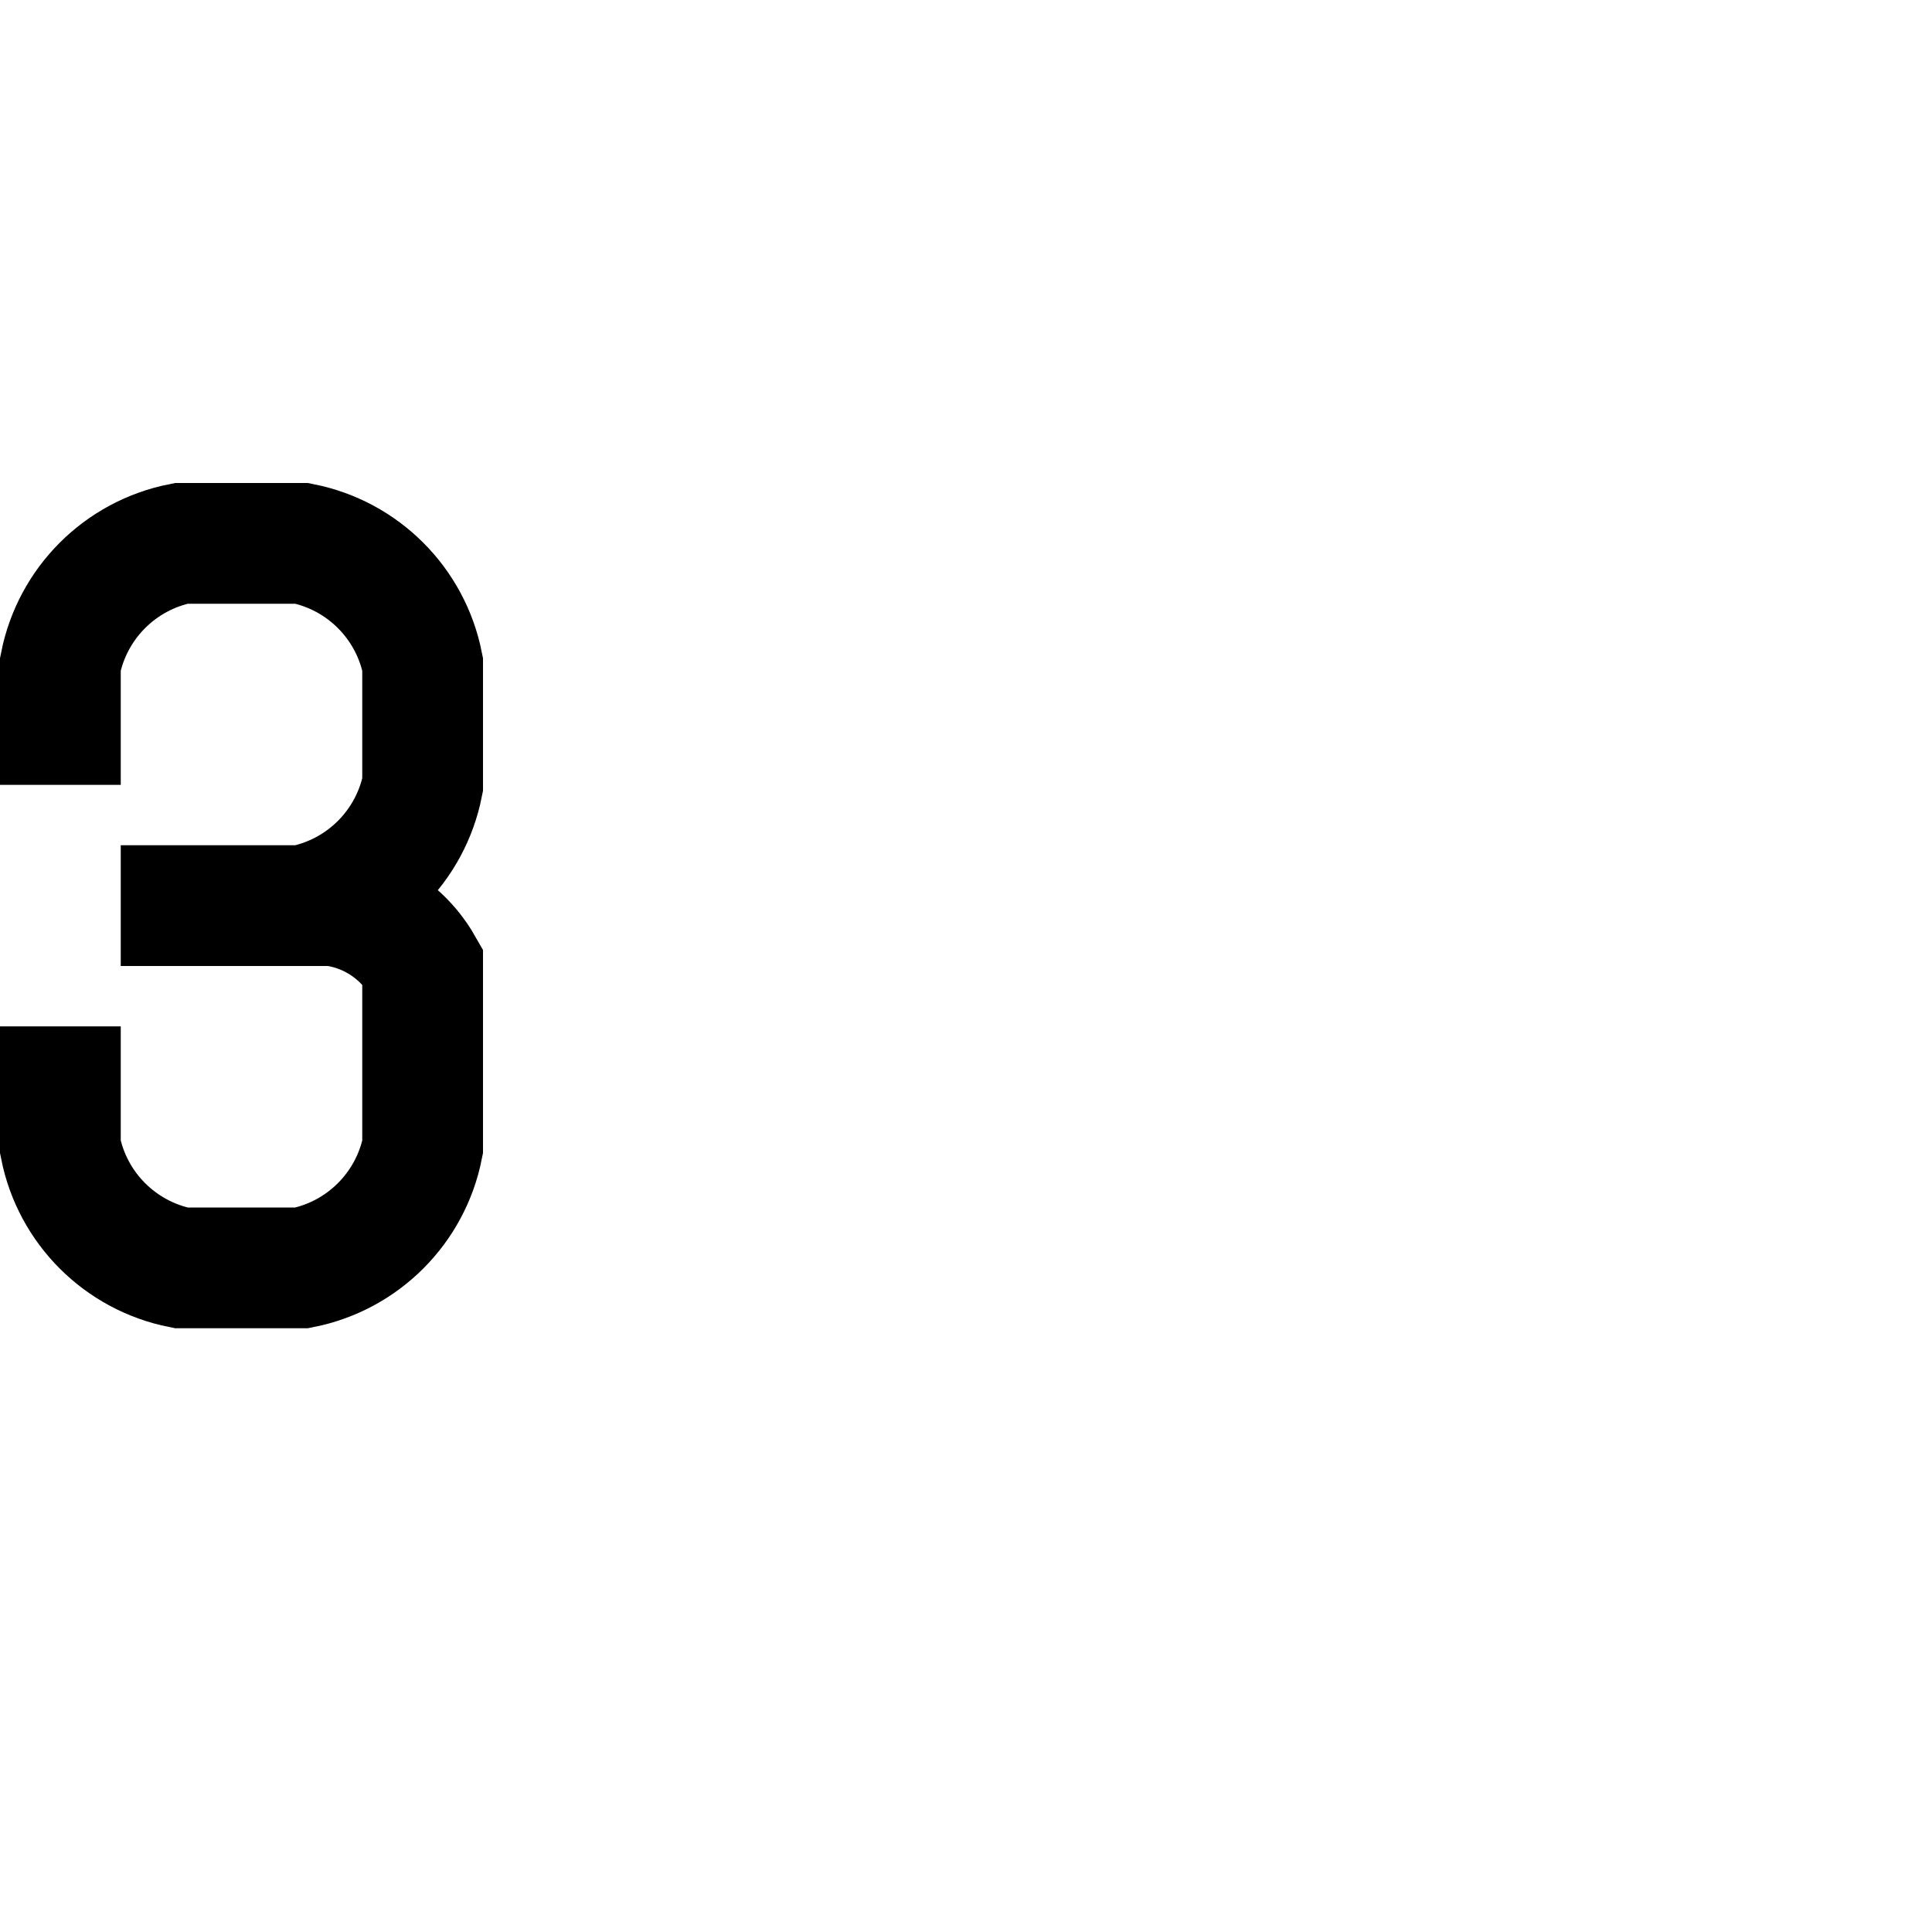
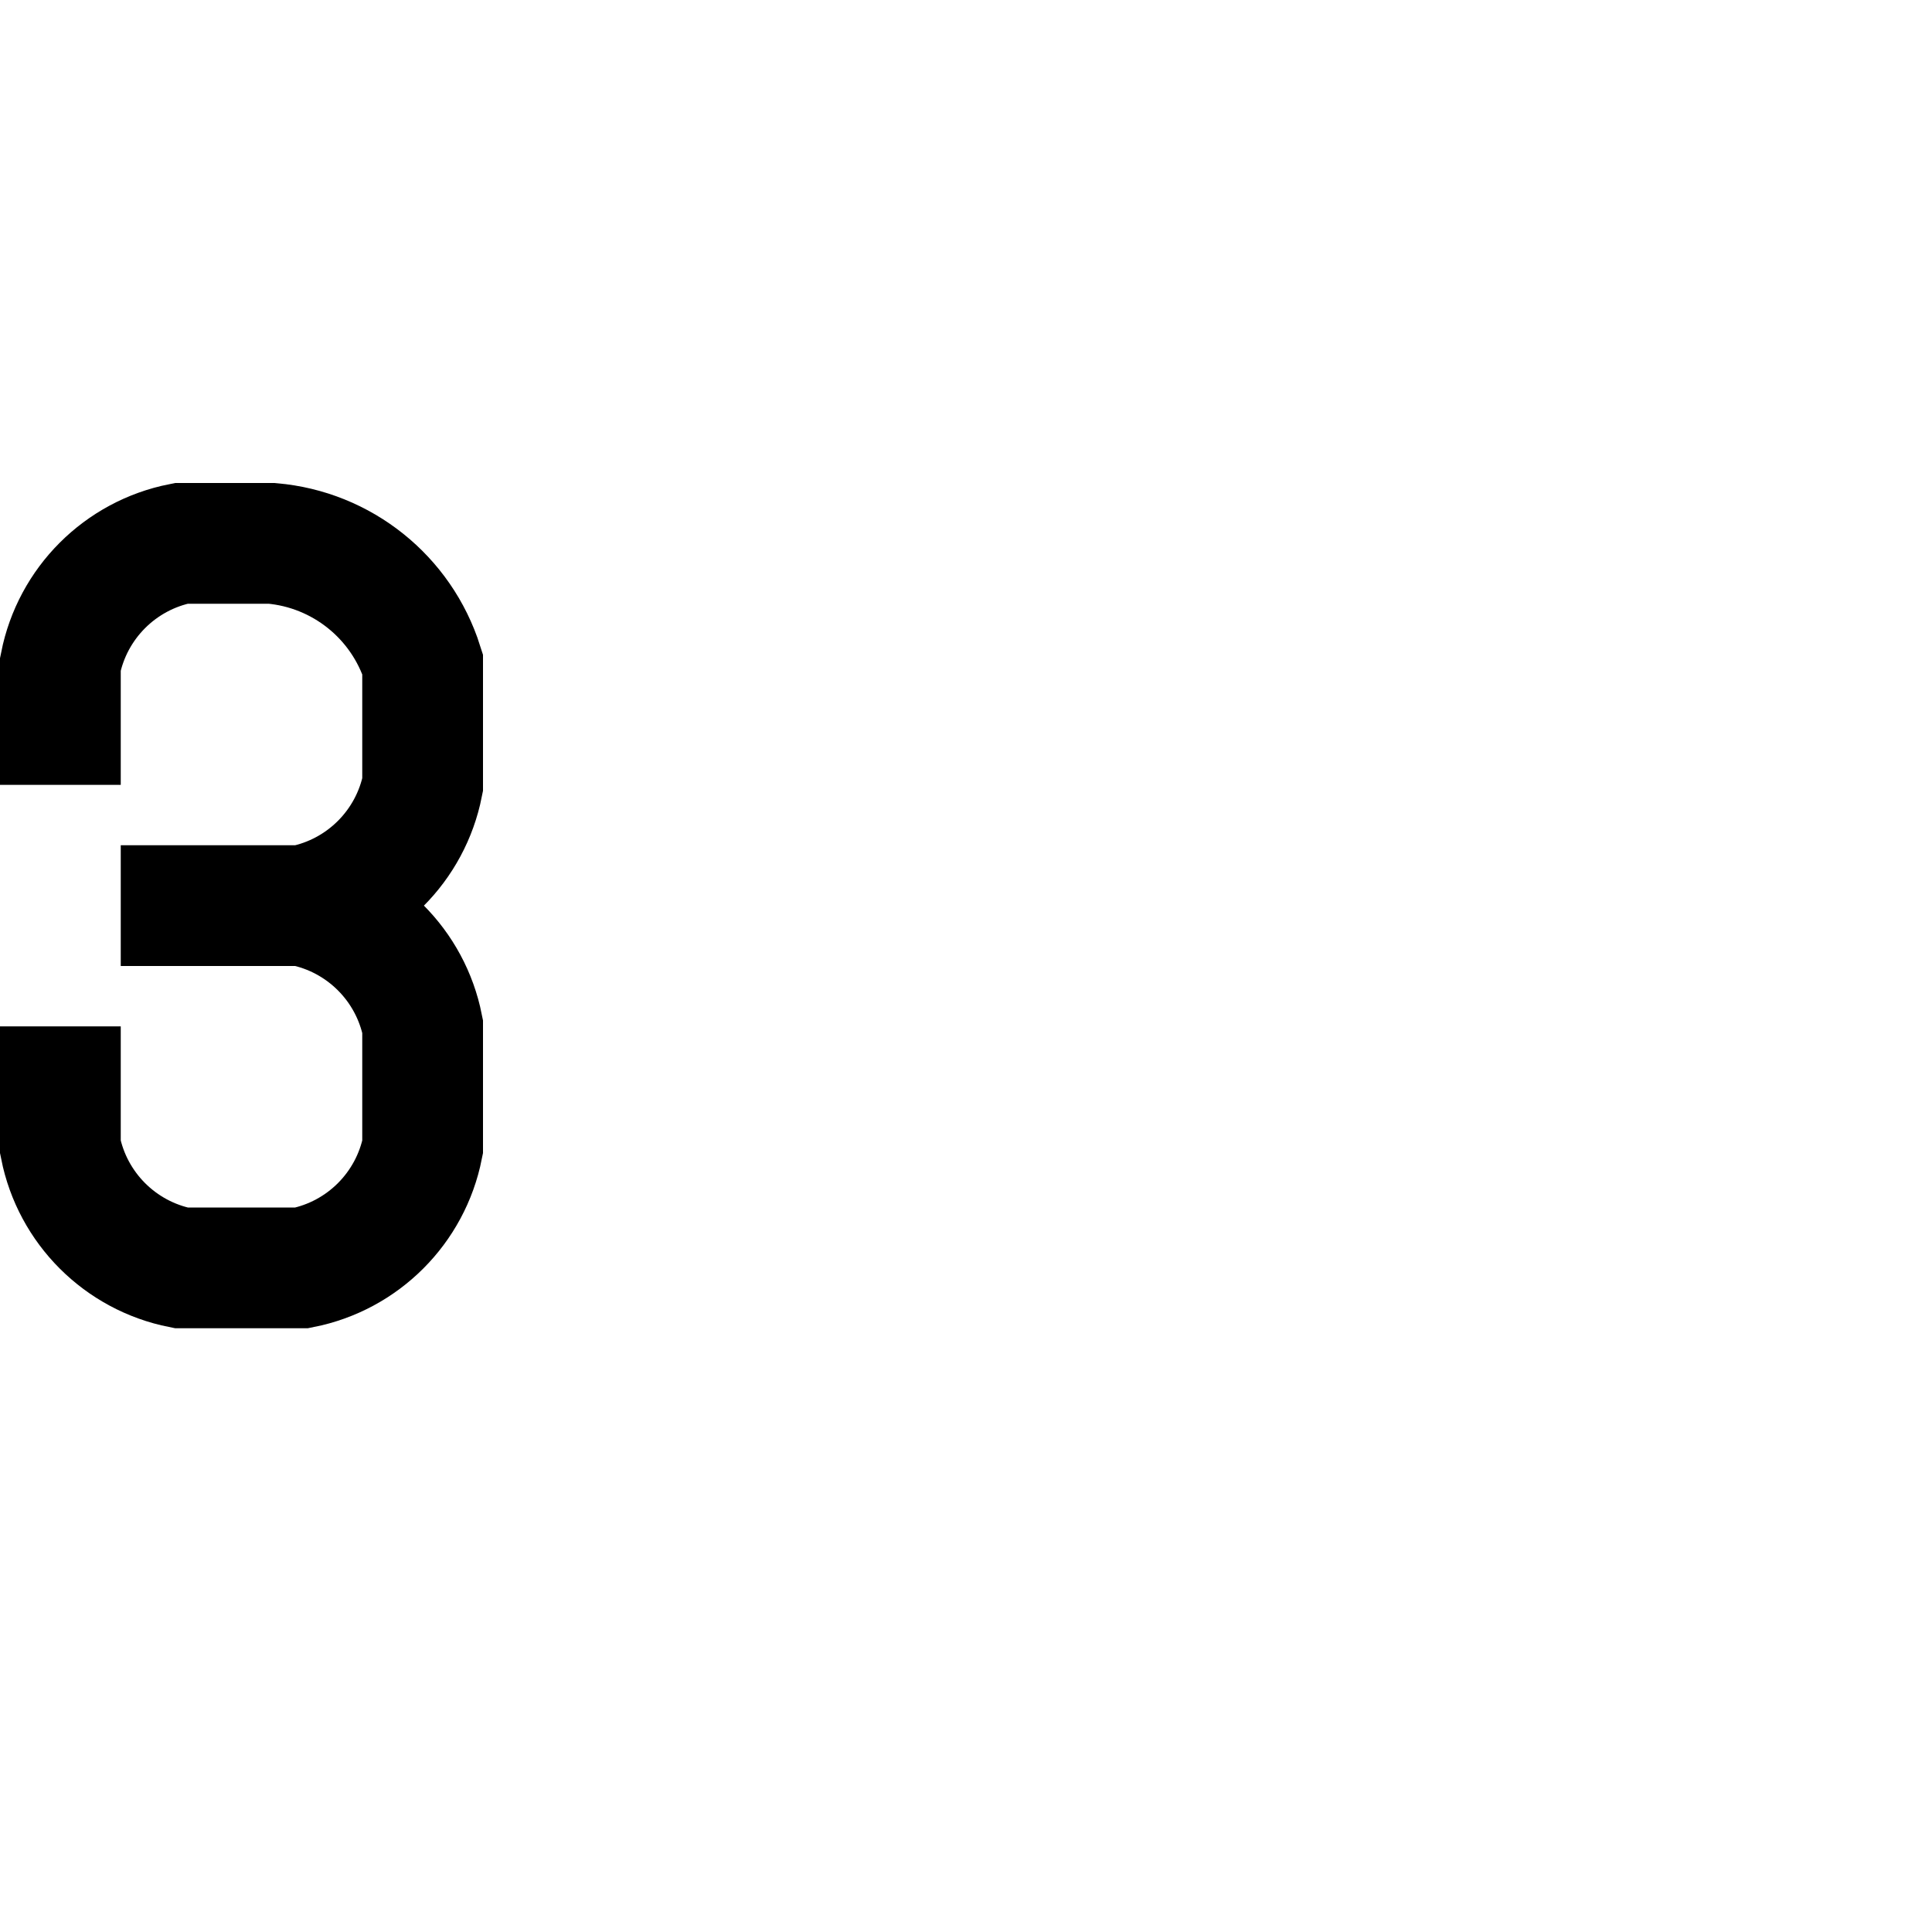
<svg xmlns="http://www.w3.org/2000/svg" viewBox="0 0 16 16" width="160" height="160">
-   <path d="M0.500 6.500 C0.500 6.333 0.500 5.667 0.500 5.500 C0.600 4.995 0.995 4.600 1.500 4.500 C1.833 4.500 2.167 4.500 2.500 4.500 C3.005 4.600 3.400 4.995 3.500 5.500 C3.500 5.833 3.500 6.167 3.500 6.500 C3.400 7.005 3.005 7.400 2.500 7.500 C2.904 7.449 3.298 7.646 3.500 8.000 C3.500 8.500 3.500 9.000 3.500 9.500 C3.400 10.005 3.005 10.400 2.500 10.500 C2.167 10.500 1.833 10.500 1.500 10.500 C0.995 10.400 0.600 10.005 0.500 9.500 C0.500 9.333 0.500 8.667 0.500 8.500  M1.000 7.500 C1.333 7.500 2.667 7.500 3.000 7.500 " fill="none" stroke="#000" stroke-width="1.0" stroke-linecap="butt" stroke-linejoin="miter" stroke-miterlimit="4" />
+   <path d="M0.500 6.500 C0.500 6.333 0.500 5.667 0.500 5.500 C0.600 4.995 0.995 4.600 1.500 4.500 C1.750 4.500 2.000 4.500 2.250 4.500 C2.831 4.550 3.324 4.945 3.500 5.500 C3.500 5.833 3.500 6.167 3.500 6.500 C3.400 7.005 3.005 7.400 2.500 7.500 C3.005 7.600 3.400 7.995 3.500 8.500 C3.500 8.833 3.500 9.167 3.500 9.500 C3.400 10.005 3.005 10.400 2.500 10.500 C2.167 10.500 1.833 10.500 1.500 10.500 C0.995 10.400 0.600 10.005 0.500 9.500 C0.500 9.333 0.500 8.667 0.500 8.500  M1.000 7.500 C1.333 7.500 2.667 7.500 3.000 7.500 " fill="none" stroke="#000" stroke-width="1.0" stroke-linecap="butt" stroke-linejoin="miter" stroke-miterlimit="4" />
</svg>
